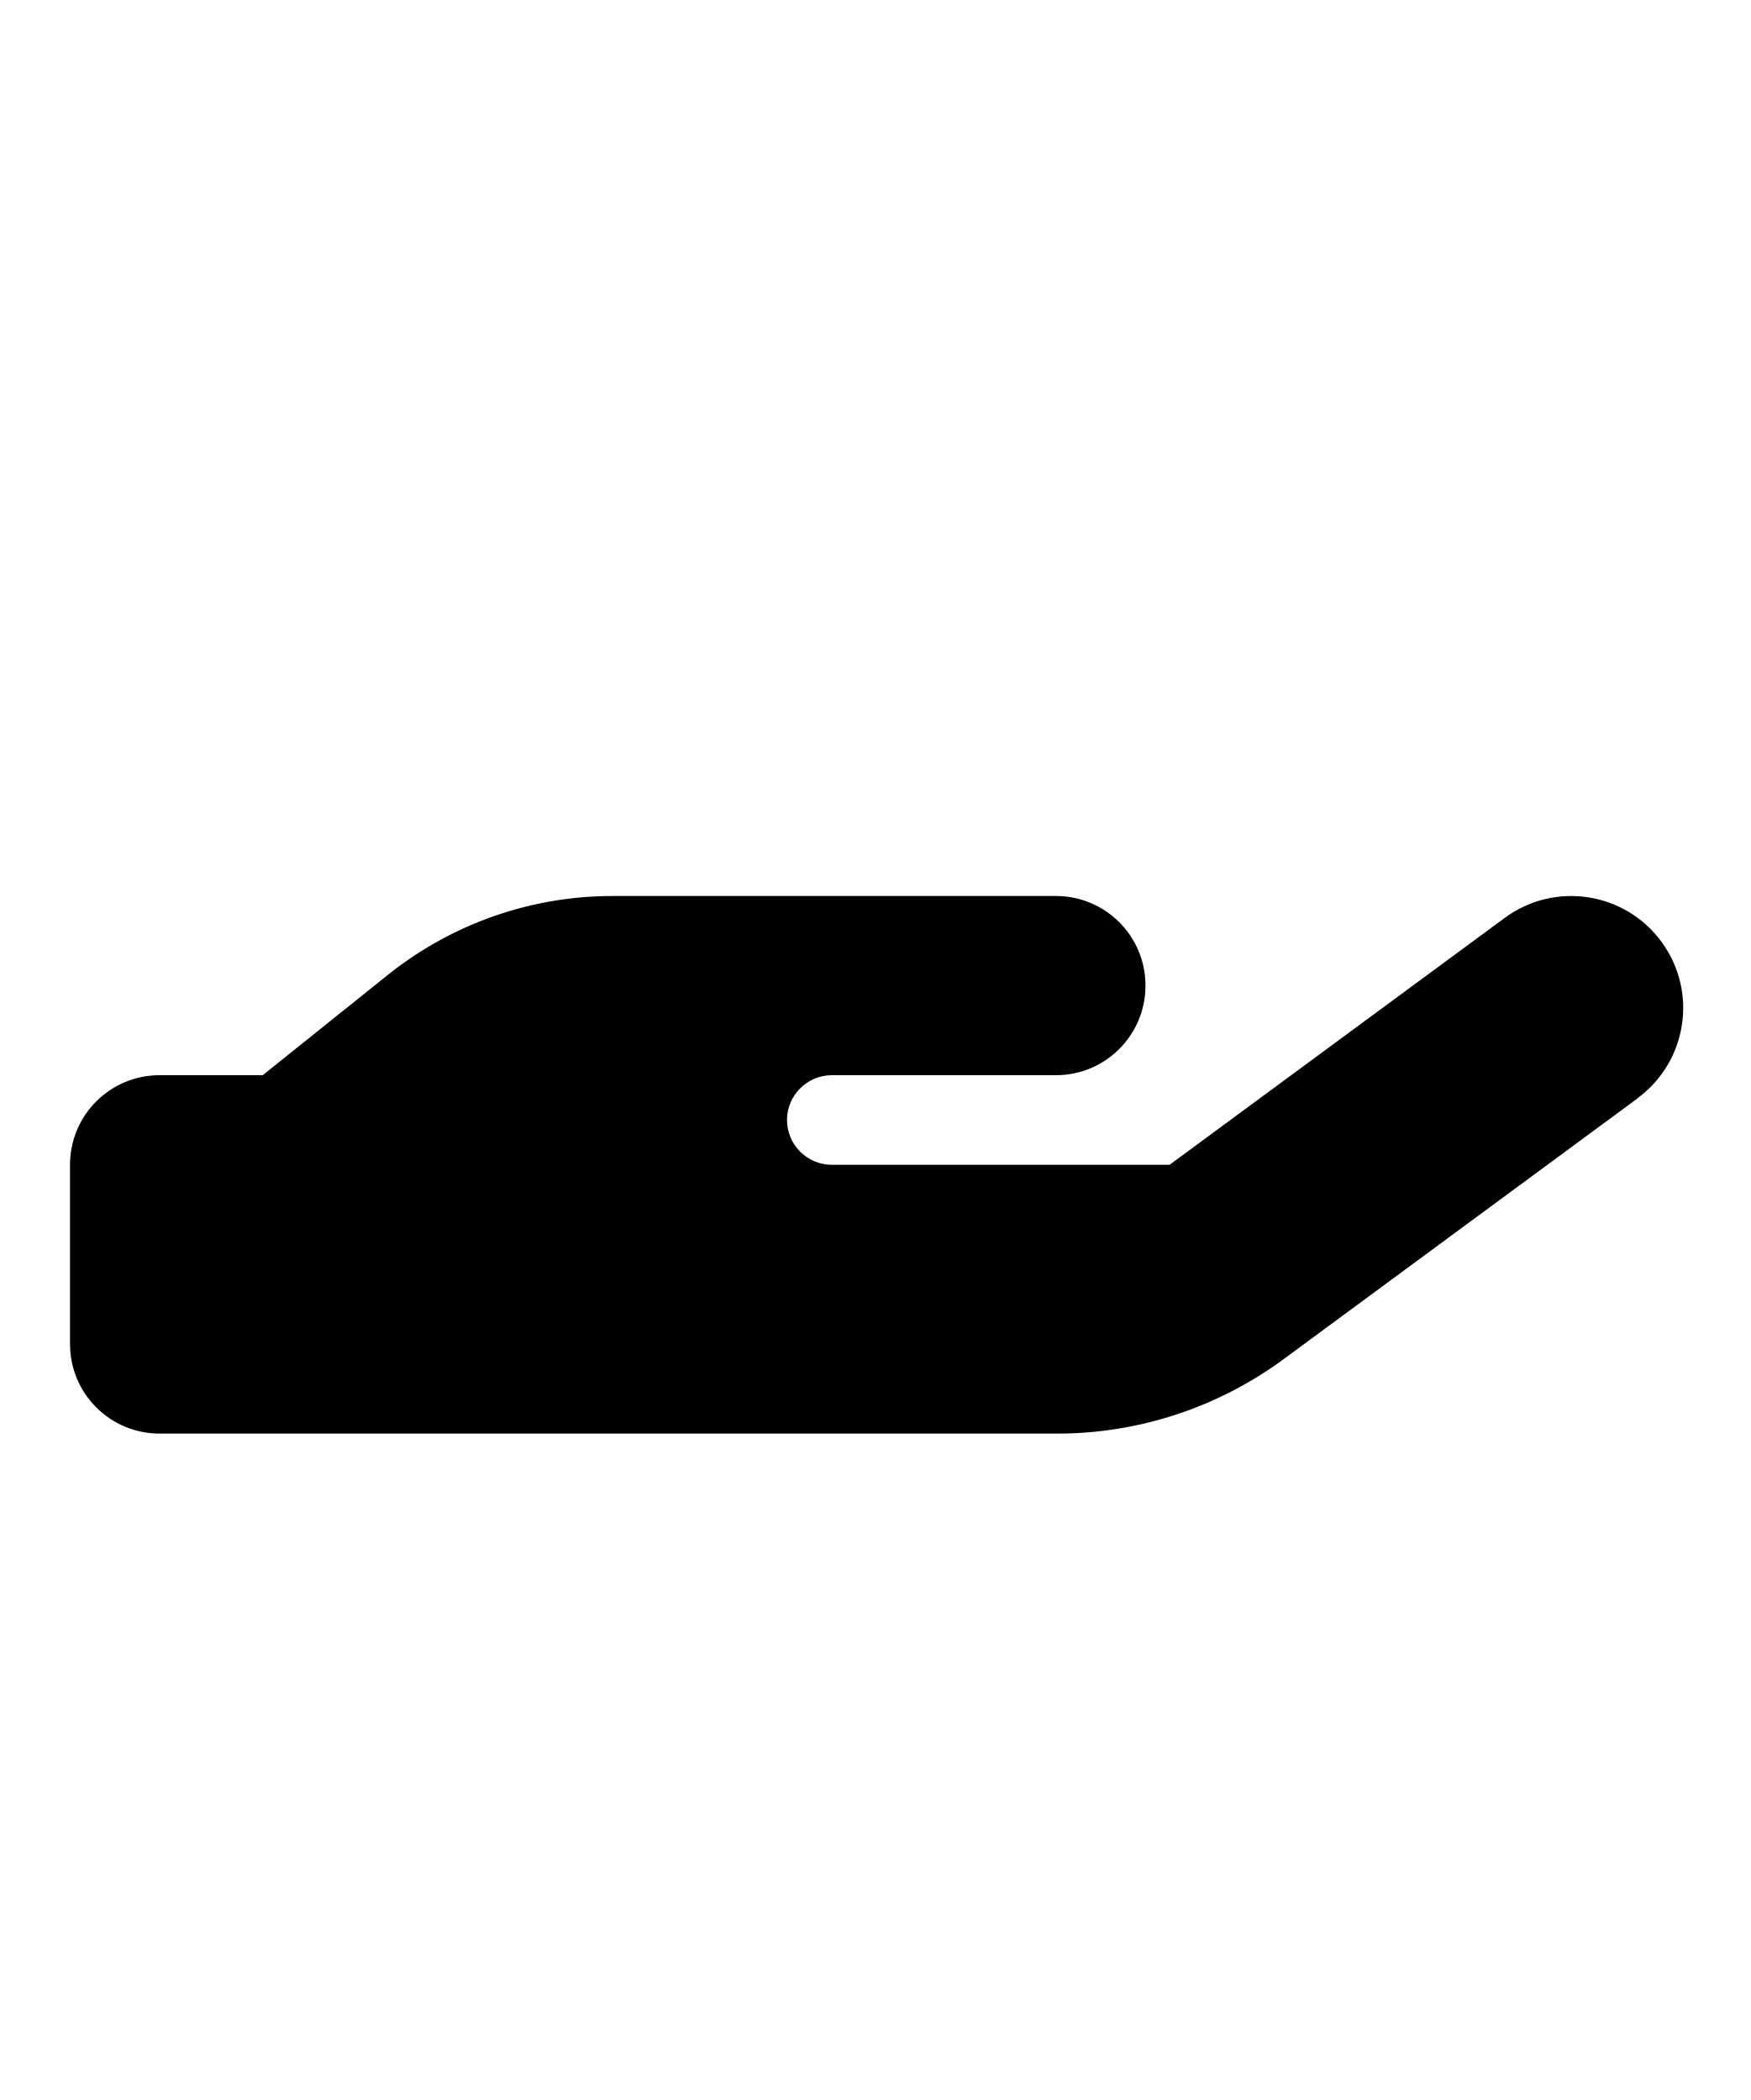
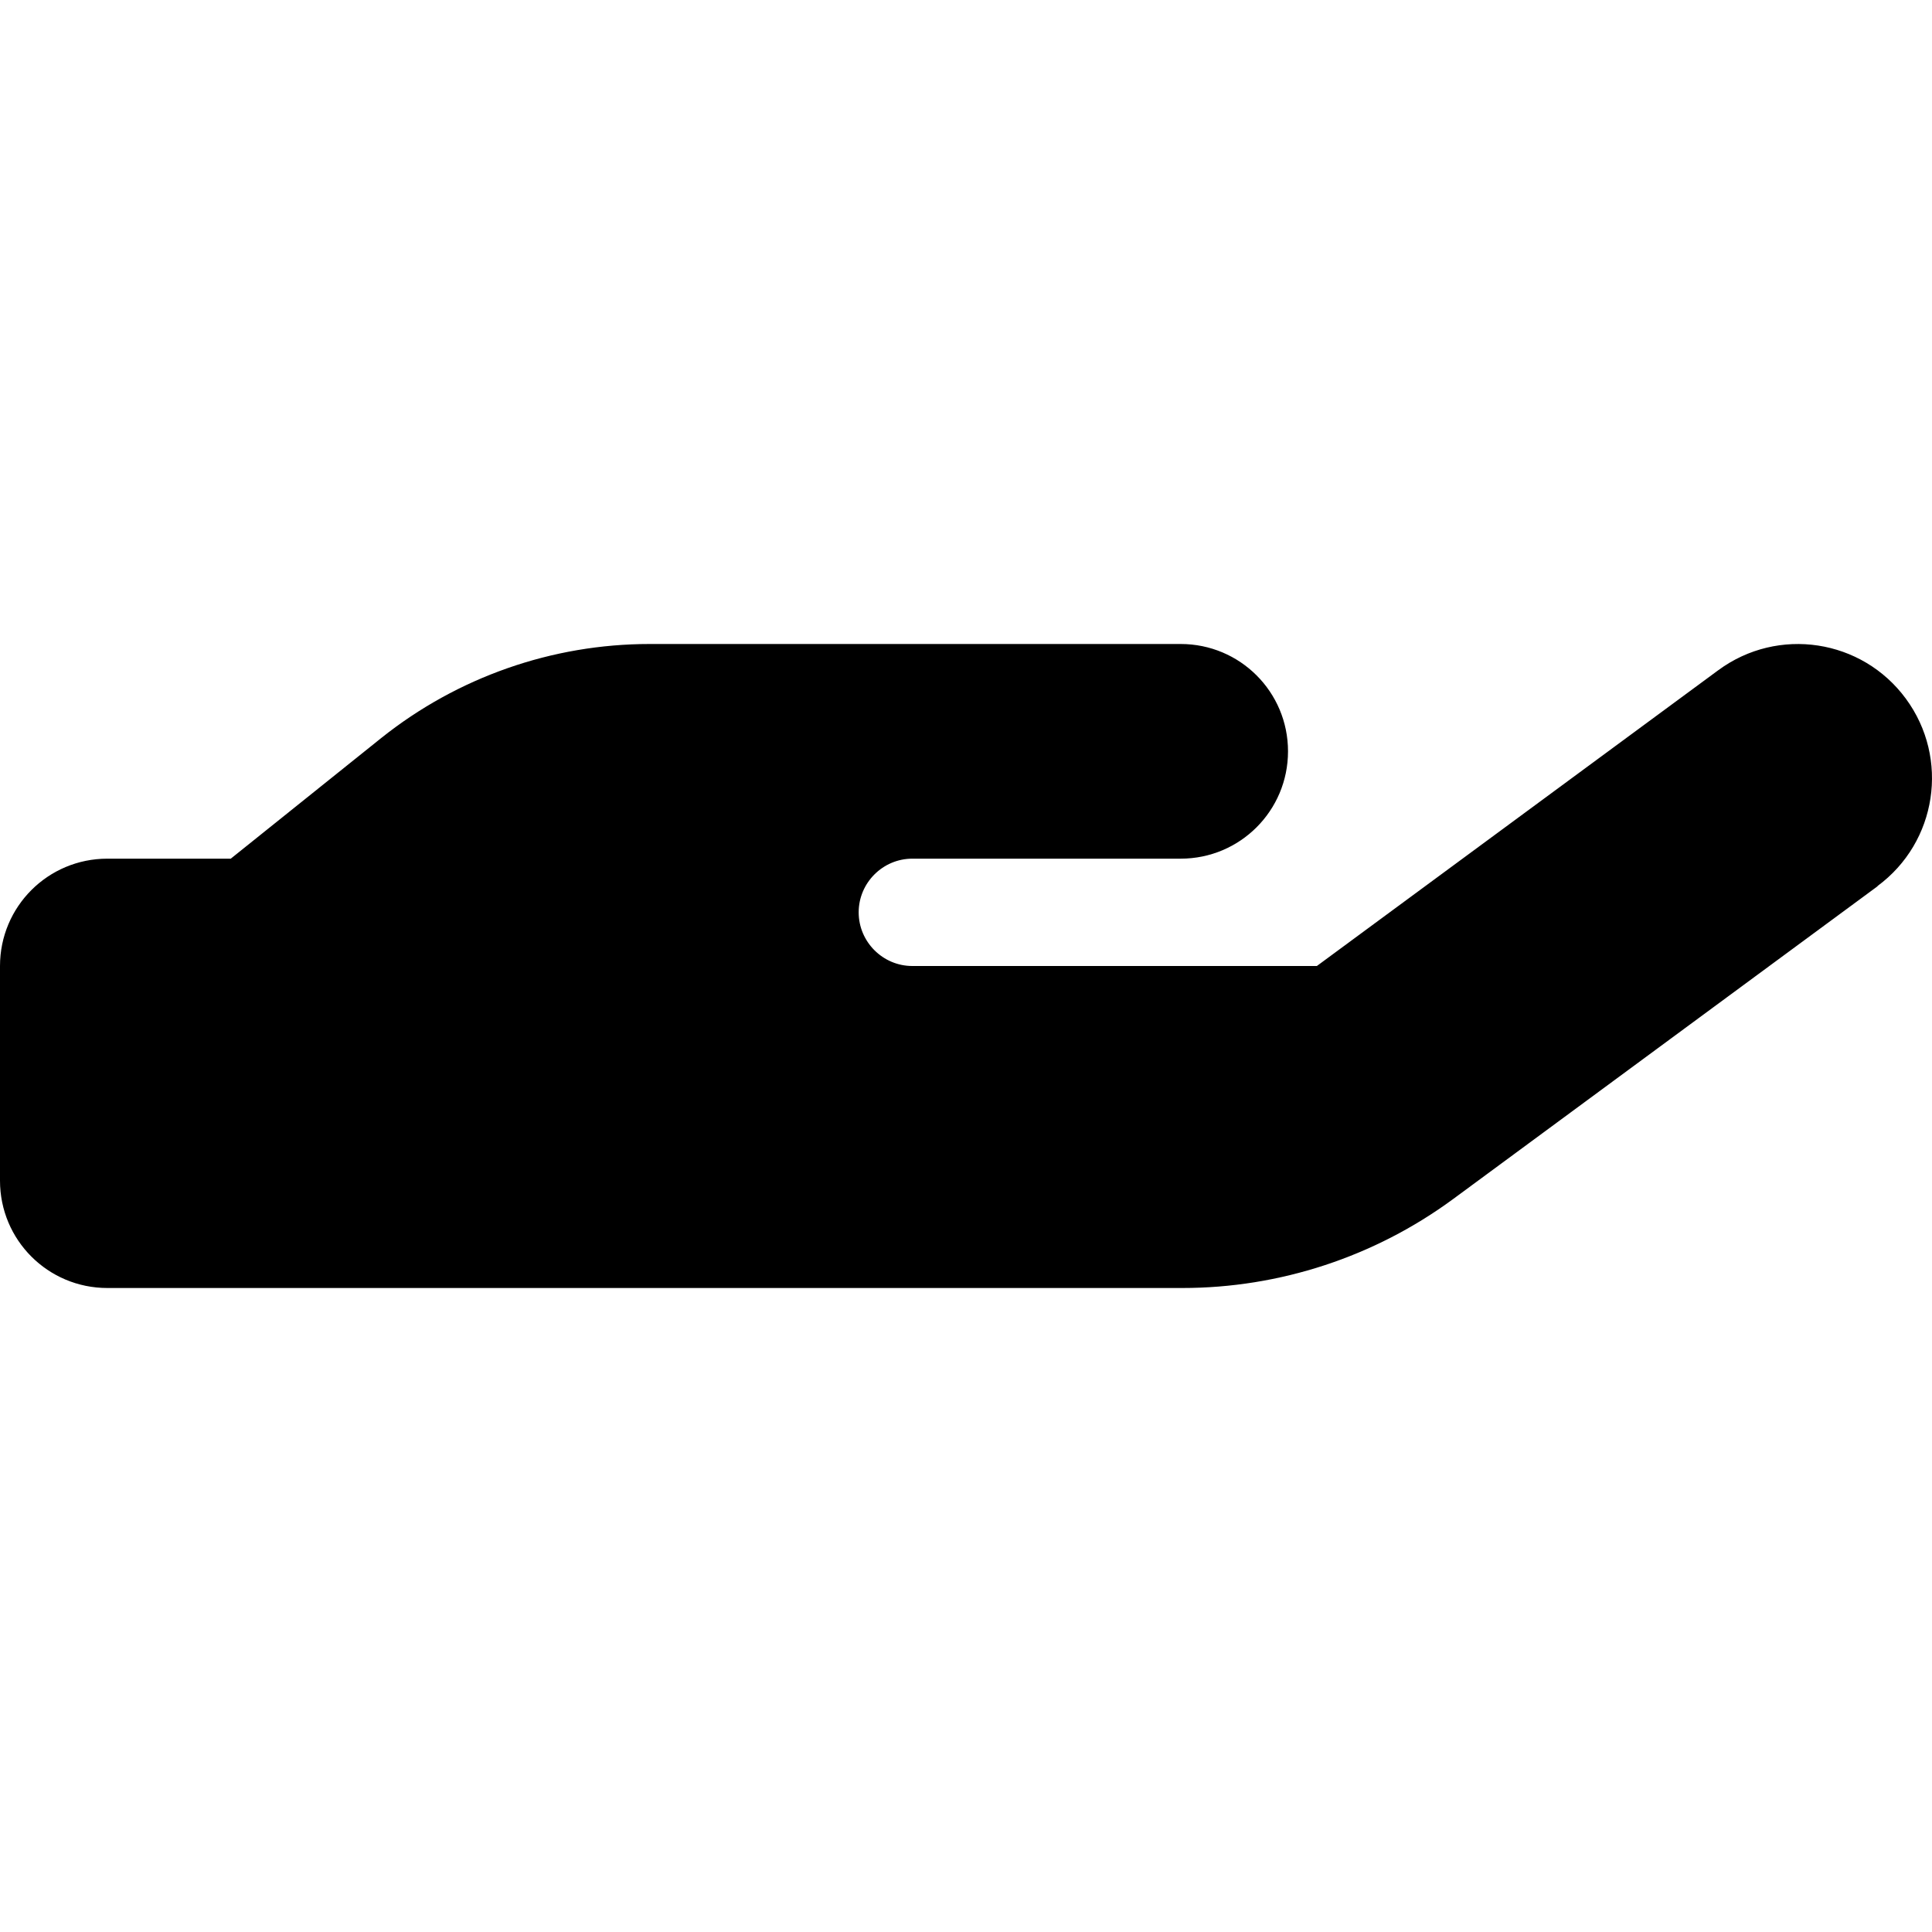
- <svg width="20px" height="24px" fill="currentColor" viewBox="0 0 575 750">
+ <svg width="16px" height="16px" fill="currentColor" viewBox="0 320 575.994 192">
  <path d="M559.7 392.2c17.8-13.1 21.6-38.1 8.5-55.9s-38.1-21.6-55.9-8.5L392.6 416 272 416c-8.8 0-16-7.2-16-16s7.2-16 16-16l16 0 64 0c17.7 0 32-14.3 32-32s-14.3-32-32-32l-64 0-16 0-78.3 0c-29.1 0-57.3 9.9-80 28L68.8 384 32 384c-17.7 0-32 14.3-32 32l0 64c0 17.7 14.3 32 32 32l160 0 160.5 0c29 0 57.3-9.3 80.7-26.5l126.6-93.3zm-367-8.2c.3 0 .6 0 .9 0c0 0 0 0 0 0c-.3 0-.6 0-.9 0z" />
</svg>
